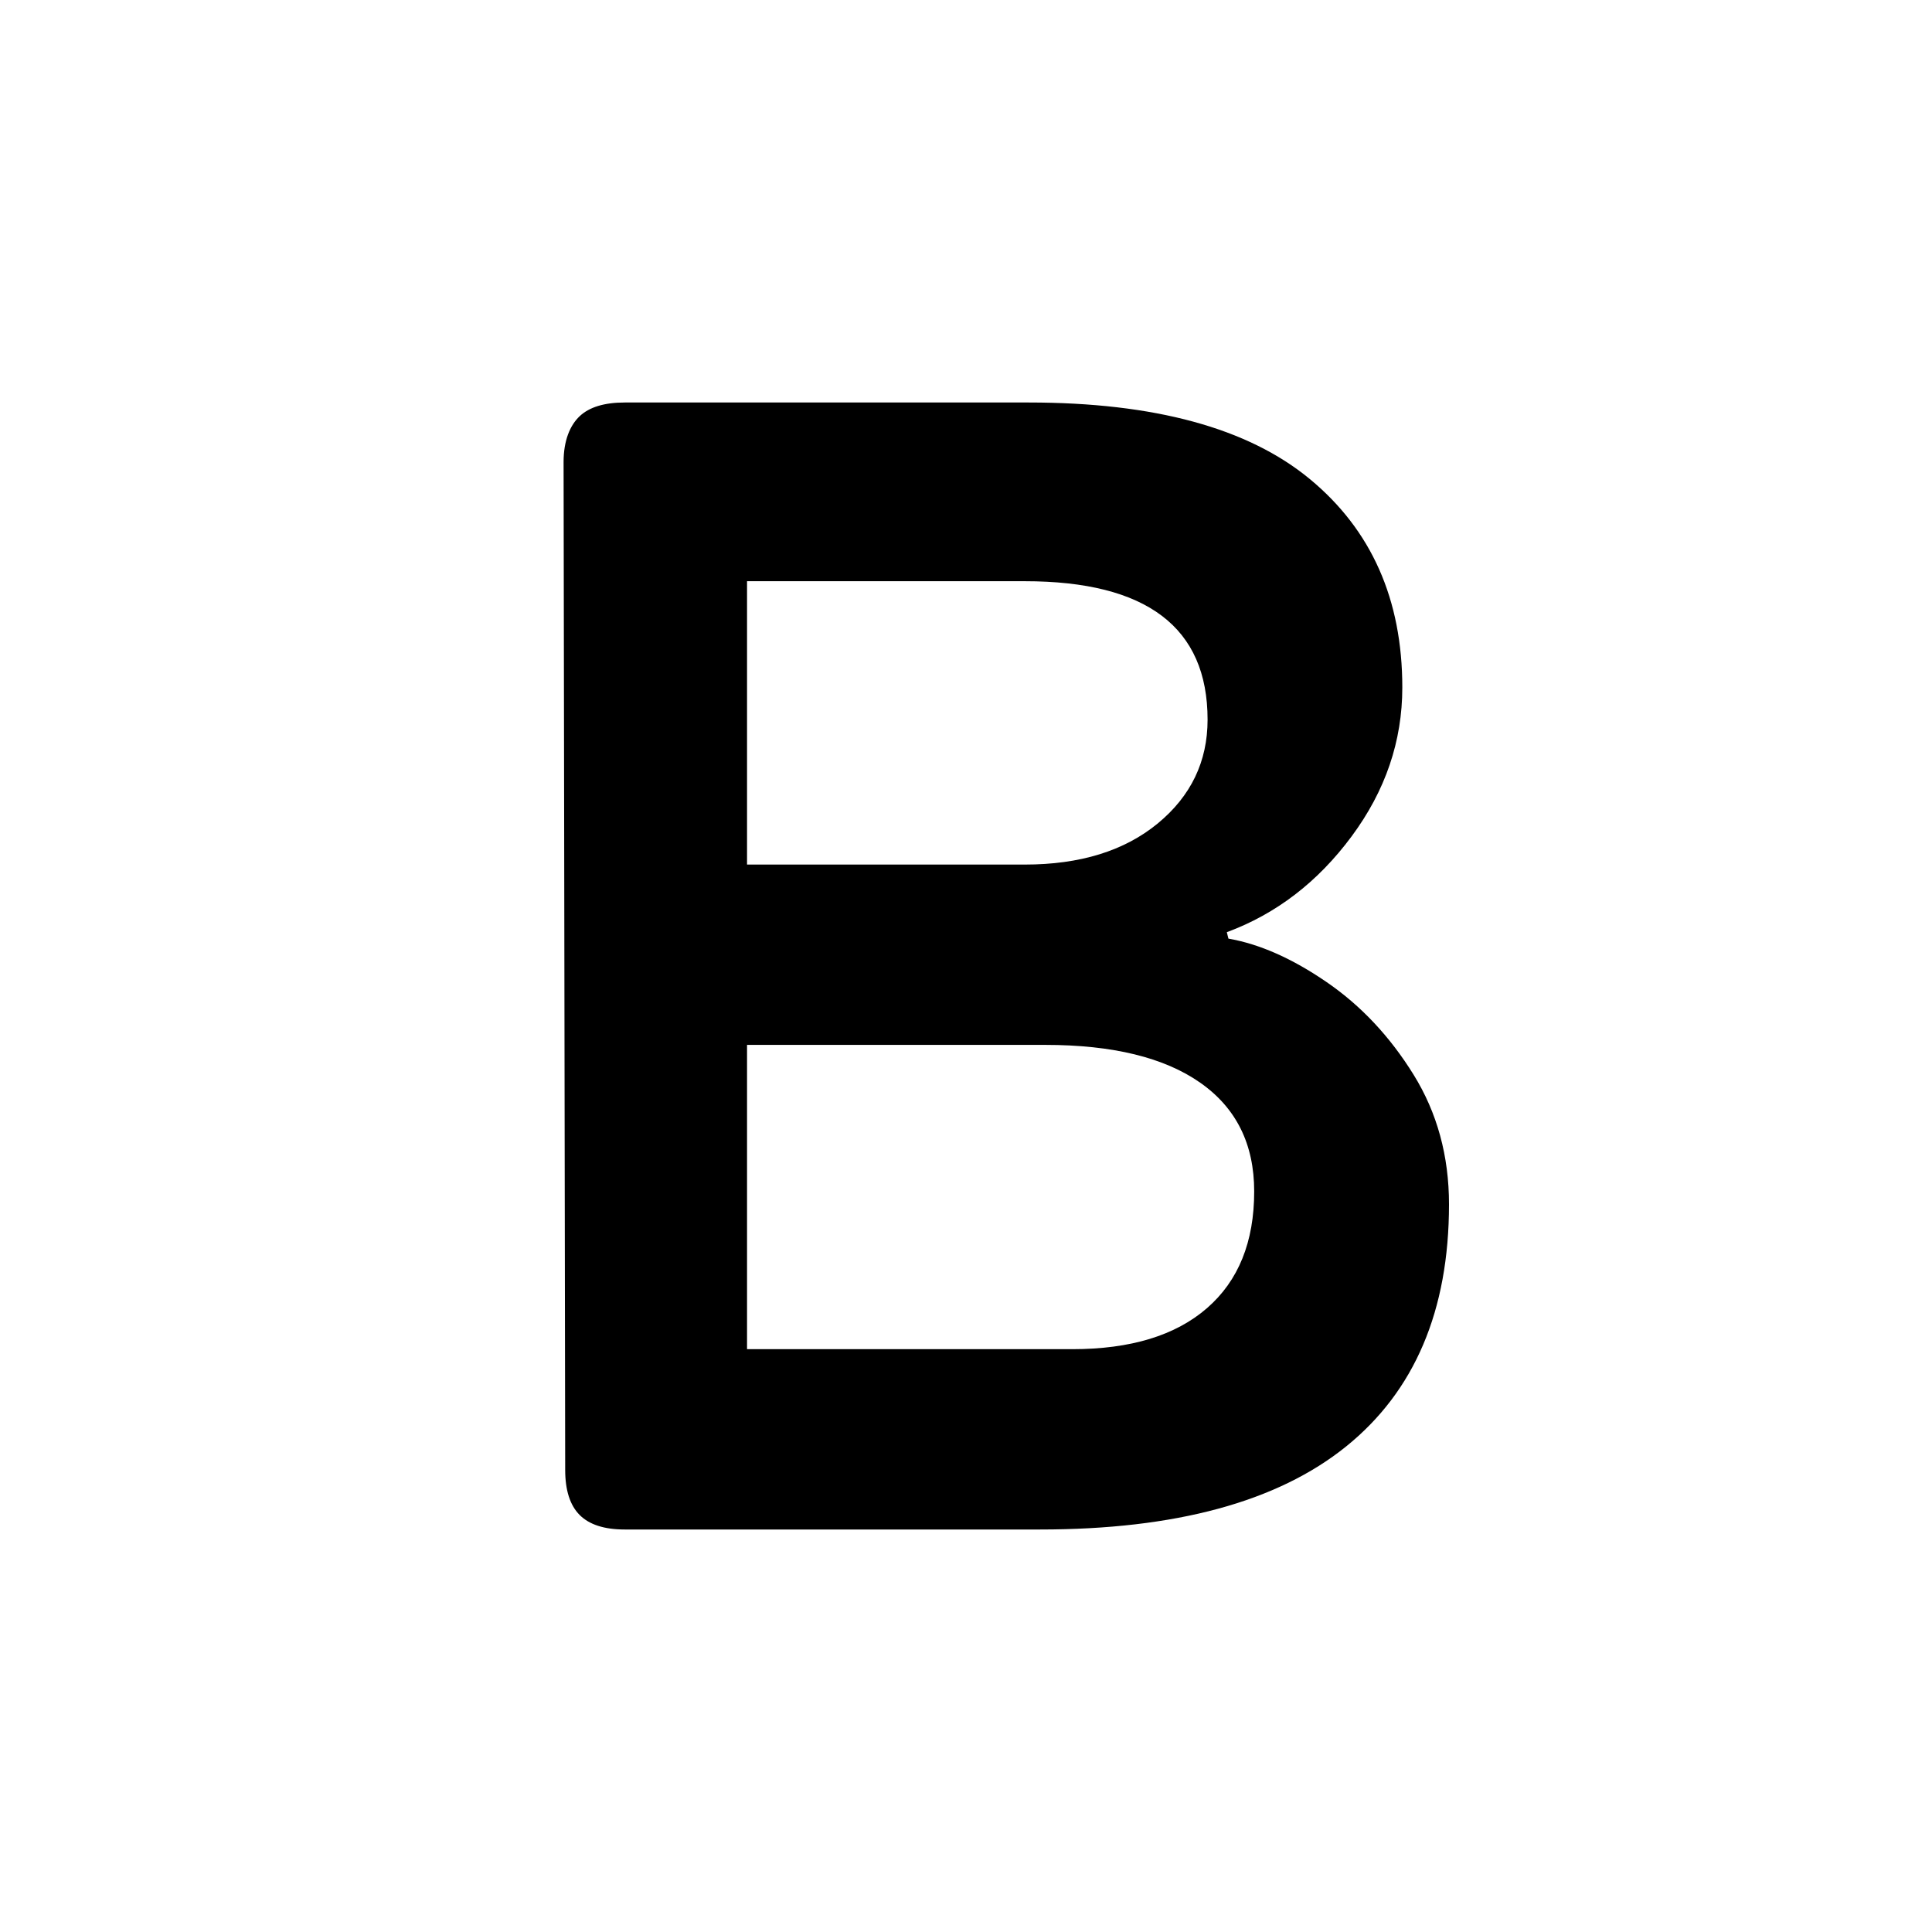
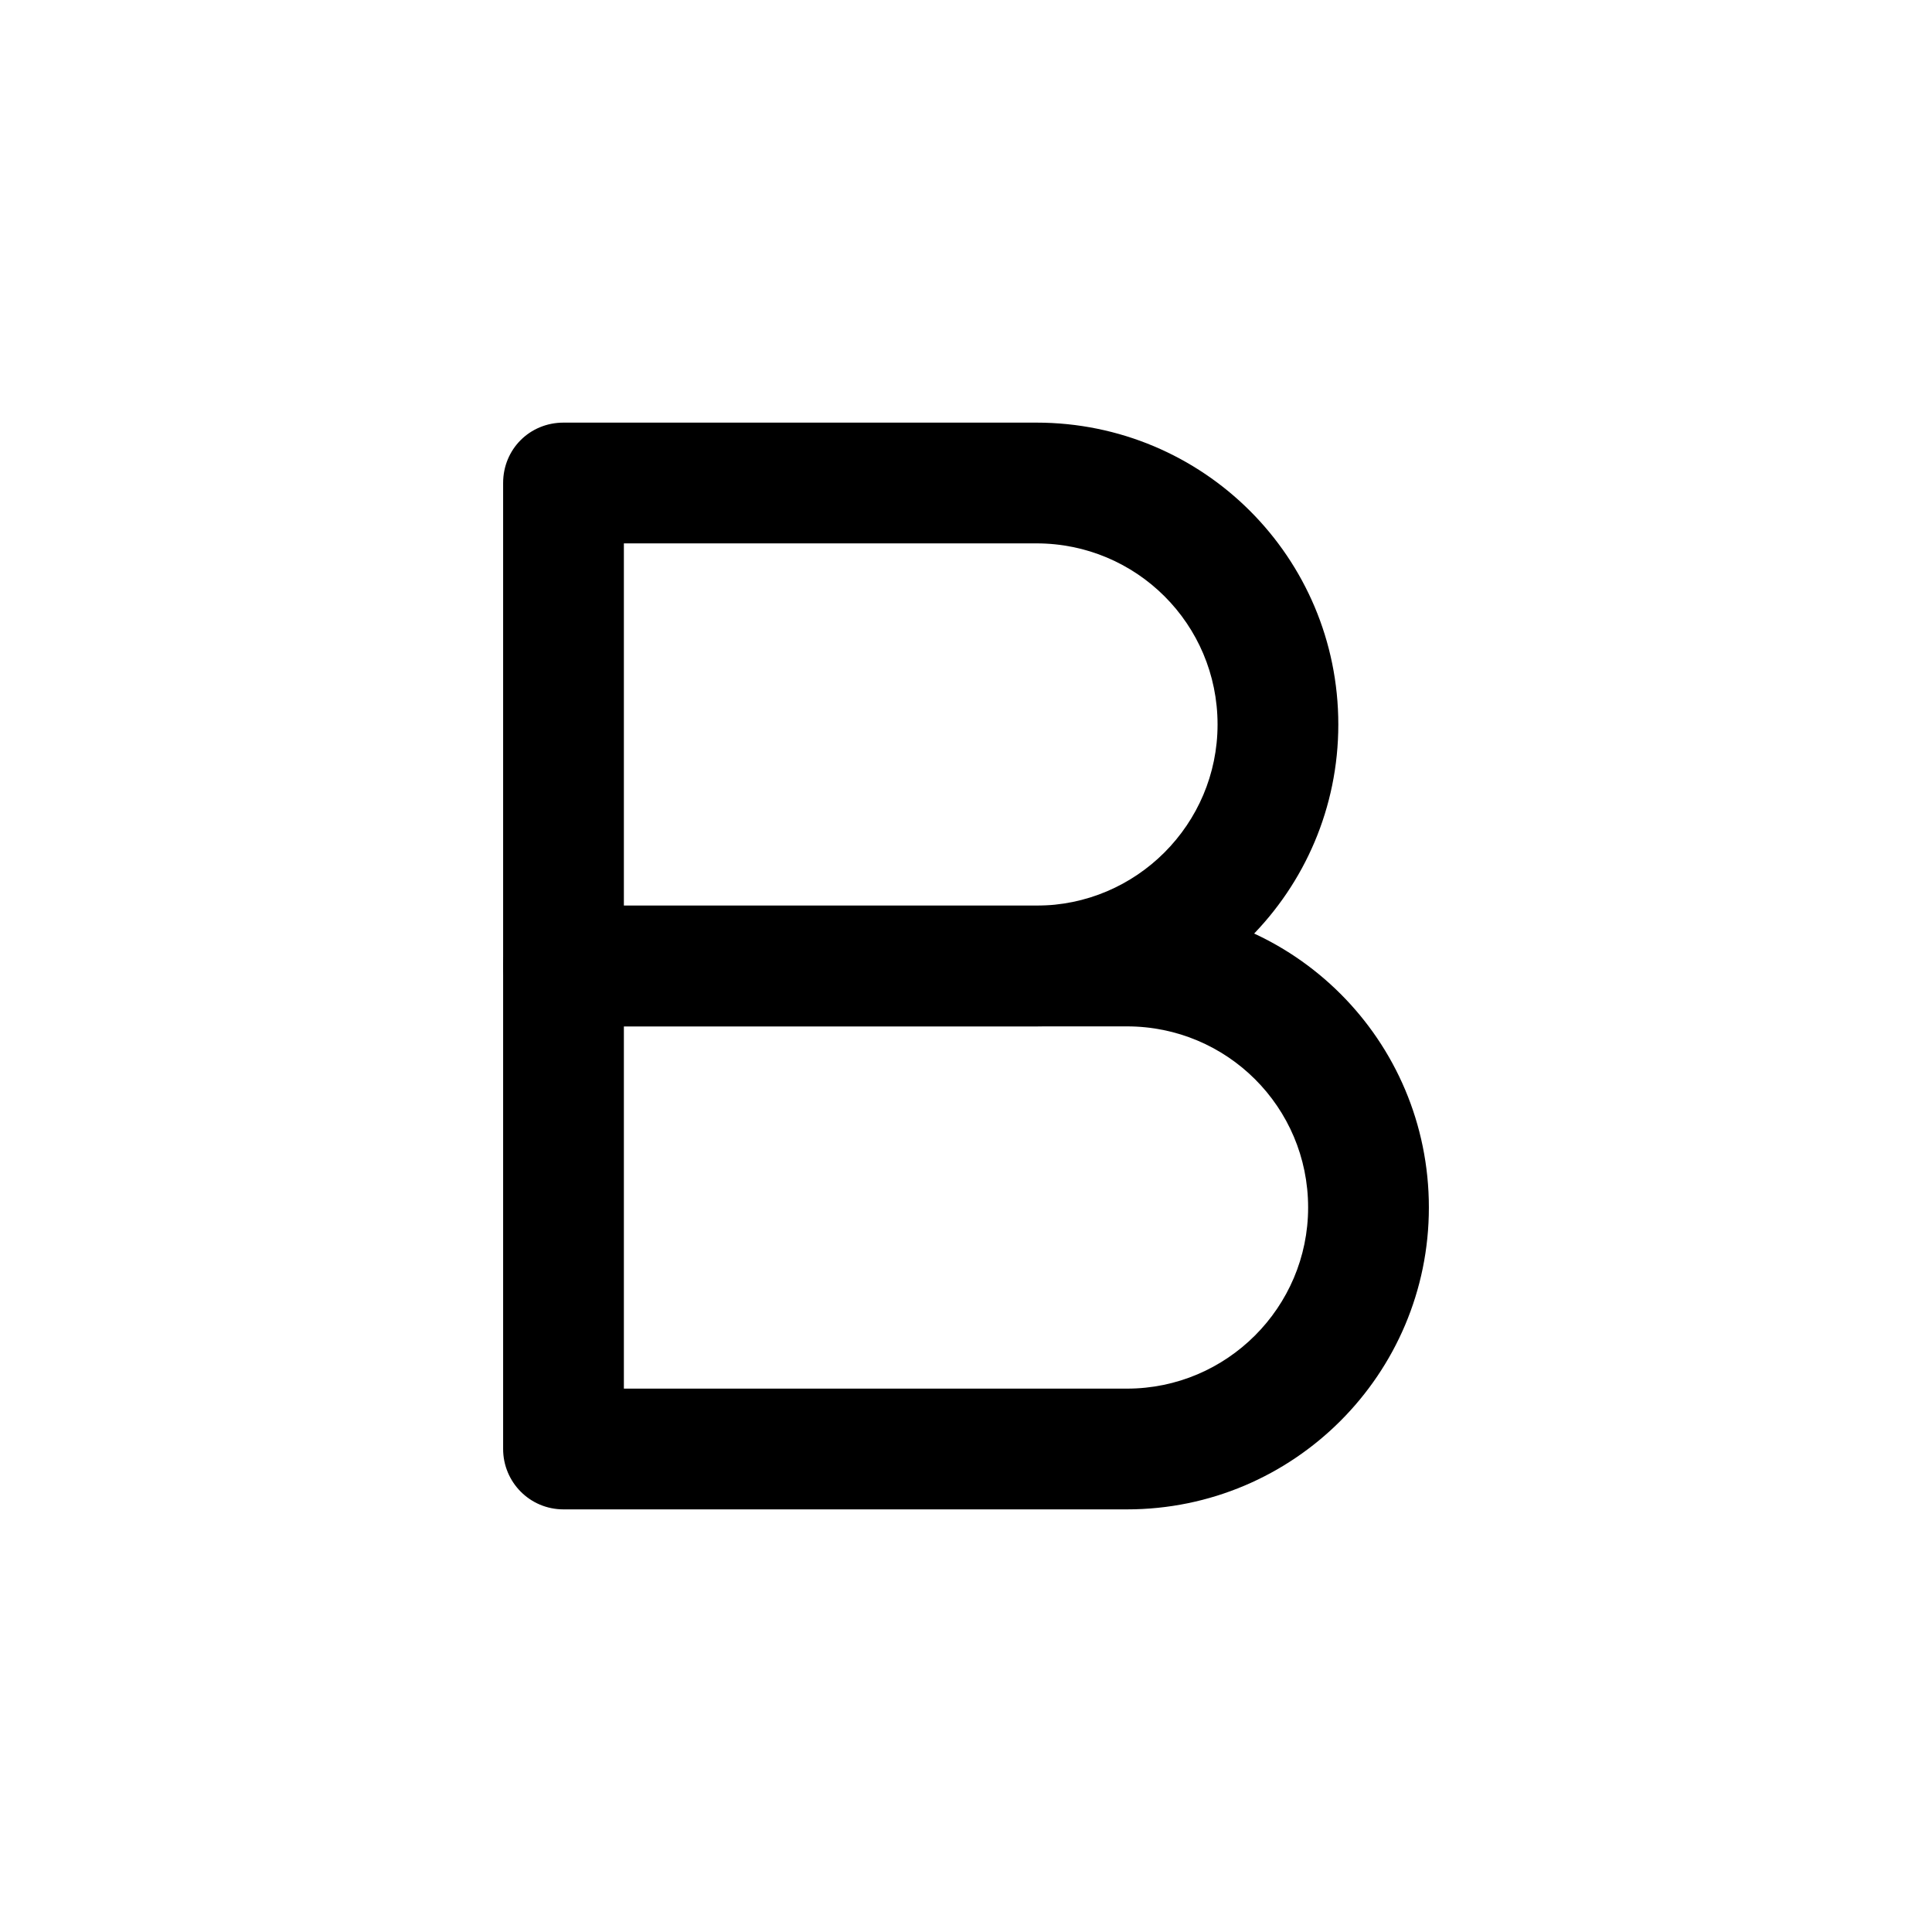
- <svg xmlns="http://www.w3.org/2000/svg" width="24px" height="24px" viewBox="0 0 24 24" version="1.1">
-   <defs />
-   <g stroke="none" stroke-width="1" fill="none" fill-rule="evenodd">
-     <path d="M7.761,19 C7.508,19 7.321,18.94 7.201,18.82 C7.081,18.7 7.021,18.513 7.021,18.26 L7.001,5.74 C7.001,5.473 7.081,5.283 7.201,5.17 C7.321,5.057 7.508,5 7.761,5 L12.78,5 C14.34,5 15.503,5.317 16.27,5.95 C17.037,6.583 17.42,7.447 17.42,8.54 C17.42,9.207 17.21,9.823 16.79,10.39 C16.37,10.957 15.853,11.353 15.24,11.58 L15.26,11.66 C15.647,11.727 16.053,11.907 16.48,12.2 C16.907,12.493 17.267,12.877 17.56,13.35 C17.853,13.823 18,14.36 18,14.96 C18,16.28 17.573,17.283 16.72,17.97 C15.867,18.657 14.6,19 12.92,19 L7.761,19 Z M12.73,10.74 C13.417,10.74 13.967,10.57 14.381,10.23 C14.794,9.89 15.001,9.46 15.001,8.94 C15.001,7.793 14.244,7.22 12.73,7.22 L9.28,7.22 L9.28,10.74 L12.73,10.74 Z M13.32,16.76 C14.045,16.76 14.603,16.59 14.994,16.25 C15.385,15.91 15.58,15.427 15.58,14.8 C15.58,14.213 15.357,13.763 14.91,13.45 C14.464,13.137 13.822,12.98 12.985,12.98 L9.28,12.98 L9.28,16.76 L13.32,16.76 Z" fill="#000000" />
+ <svg xmlns="http://www.w3.org/2000/svg" width="24" height="24" viewBox="0 0 24 24">
+   <g fill="currentColor">
+     <path d="M7 6.75h5.875c1.24 0 2.25 1 2.25 2.25 0 1.24-1.01 2.25-2.25 2.25H7l.75.75V6L7 6.75Zm0-1.5c-.42 0-.75.33-.75.75v6c0 .41.33.75.75.75h5.875c2.07 0 3.75-1.68 3.75-3.75 0-2.08-1.68-3.75-3.75-3.75H7Z" />
+     <path d="M7 12.75h7c1.24 0 2.25 1 2.25 2.25 0 1.24-1.01 2.25-2.25 2.25H7l.75.75v-6l-.75.75Zm0-1.5c-.42 0-.75.33-.75.75v6c0 .41.33.75.75.75h7c2.07 0 3.75-1.68 3.75-3.75 0-2.08-1.68-3.75-3.75-3.75H7Z" />
  </g>
</svg>
